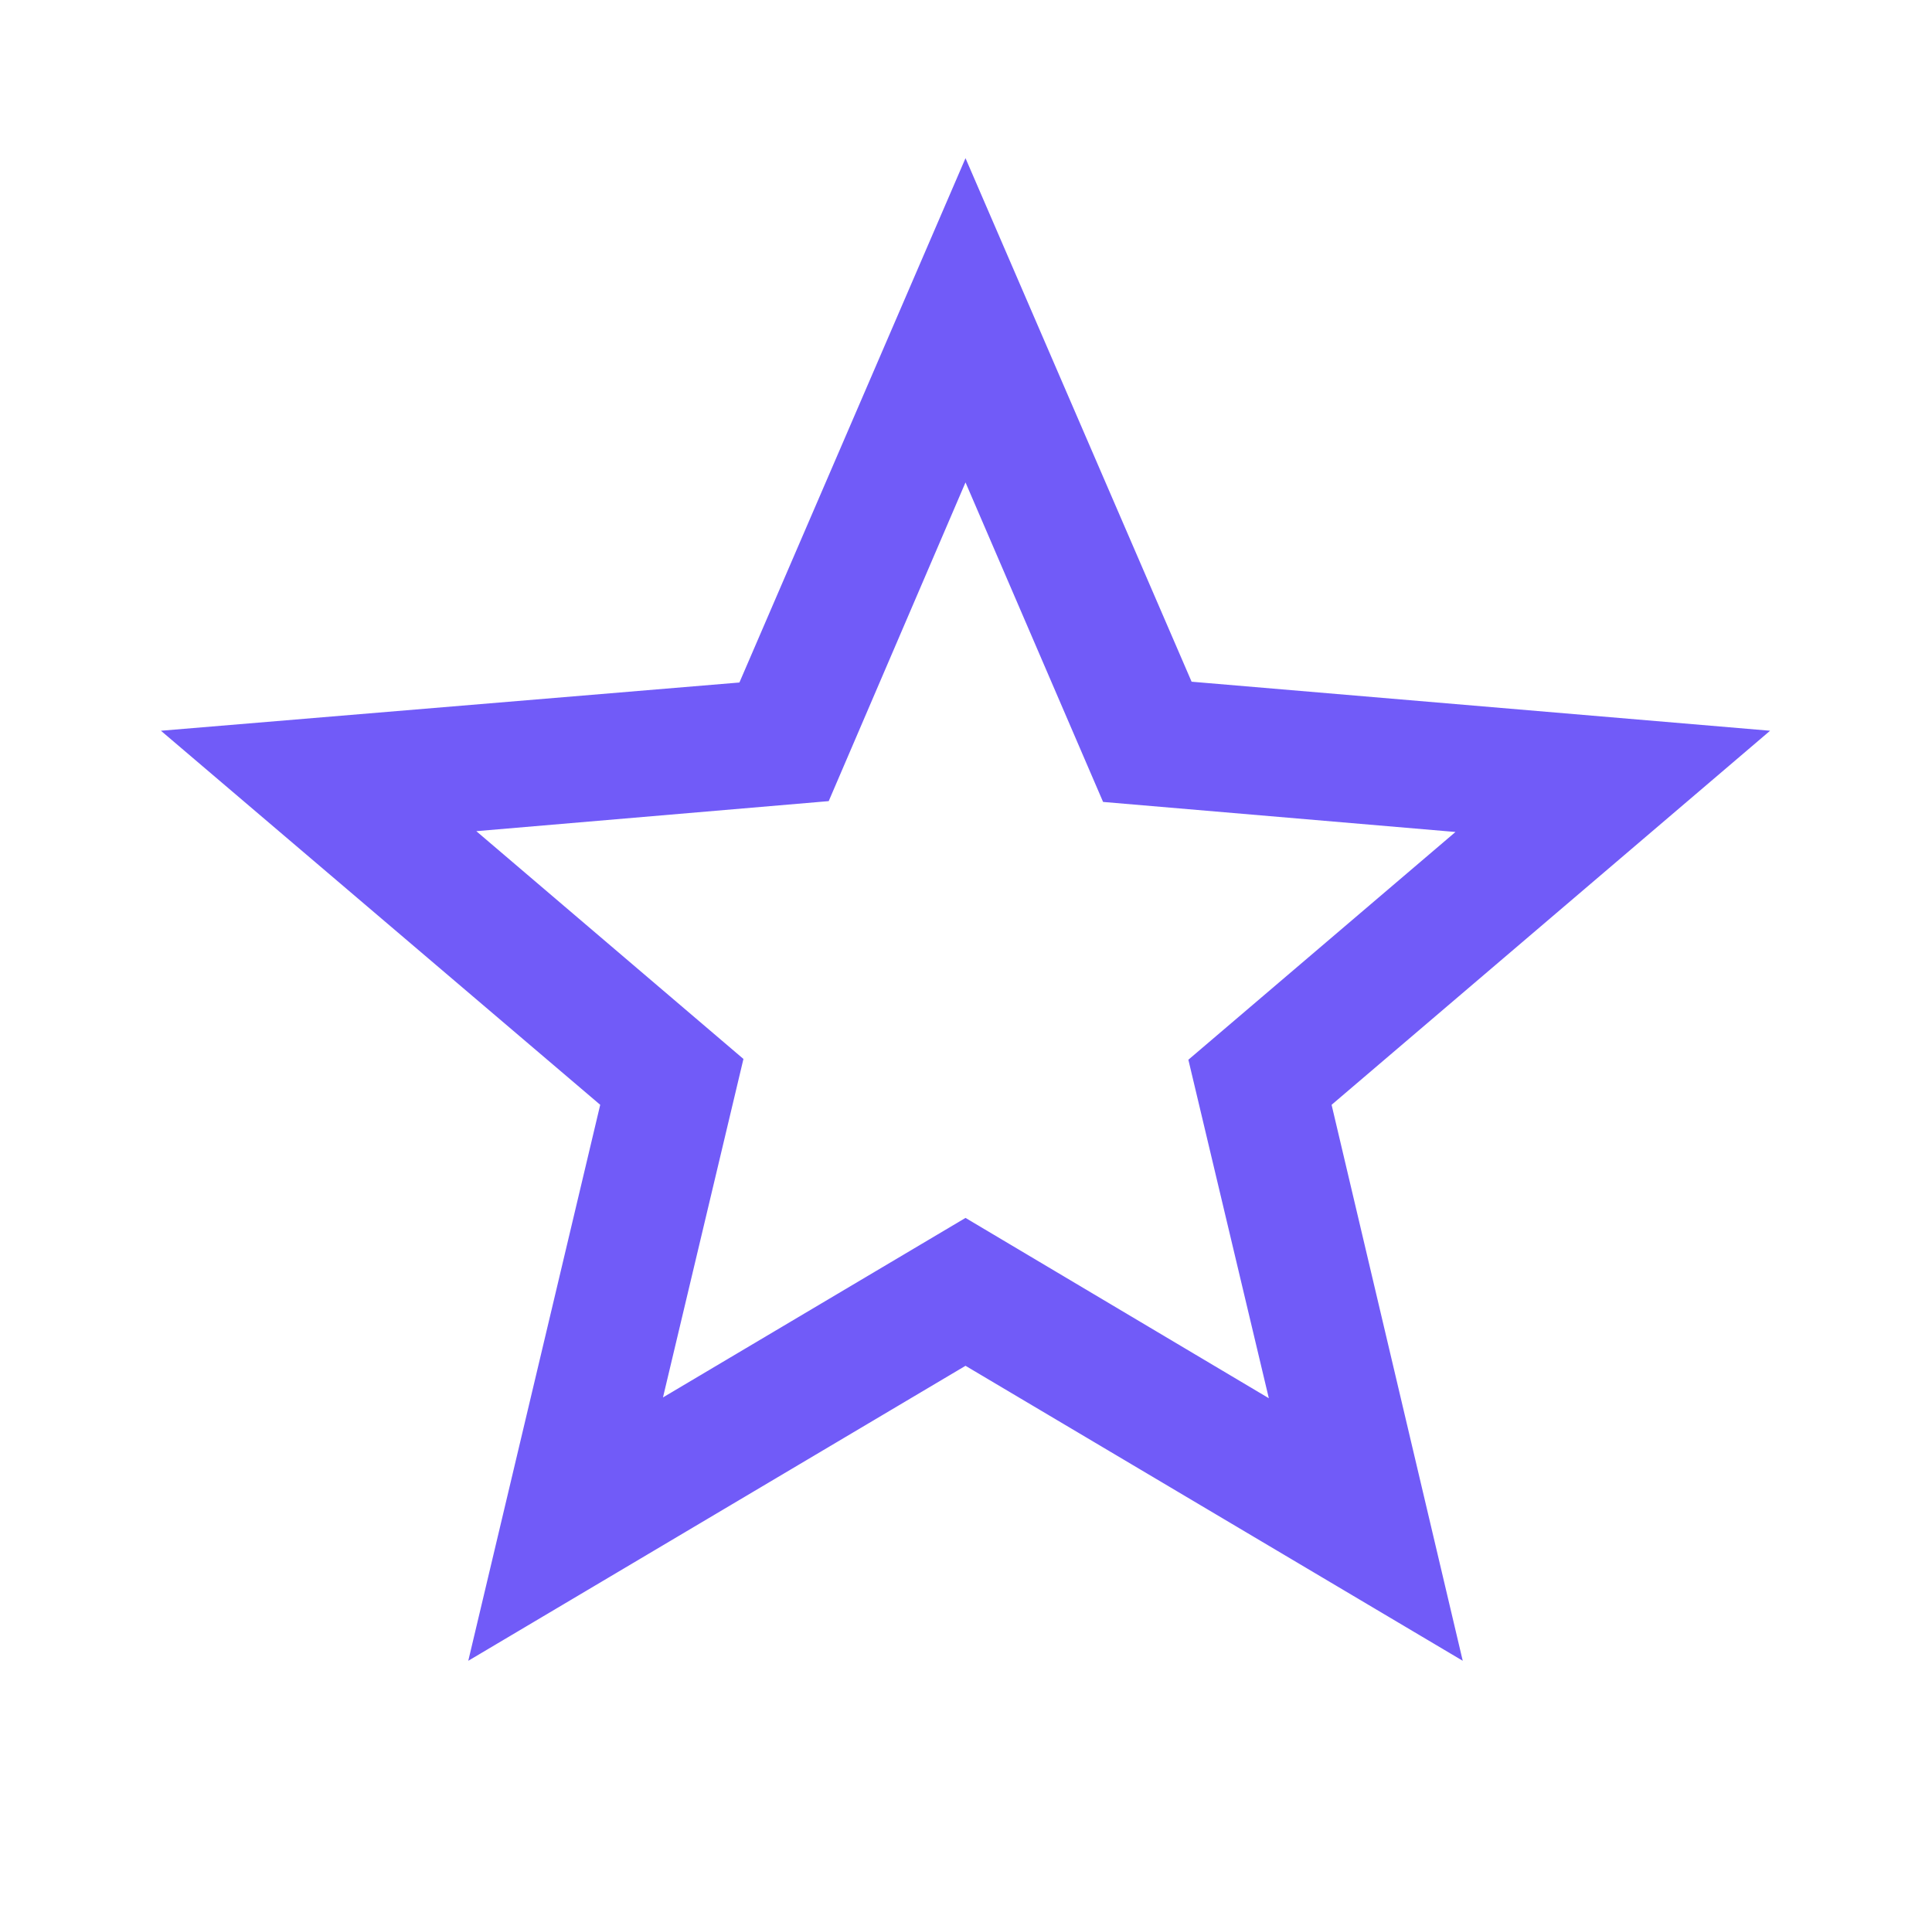
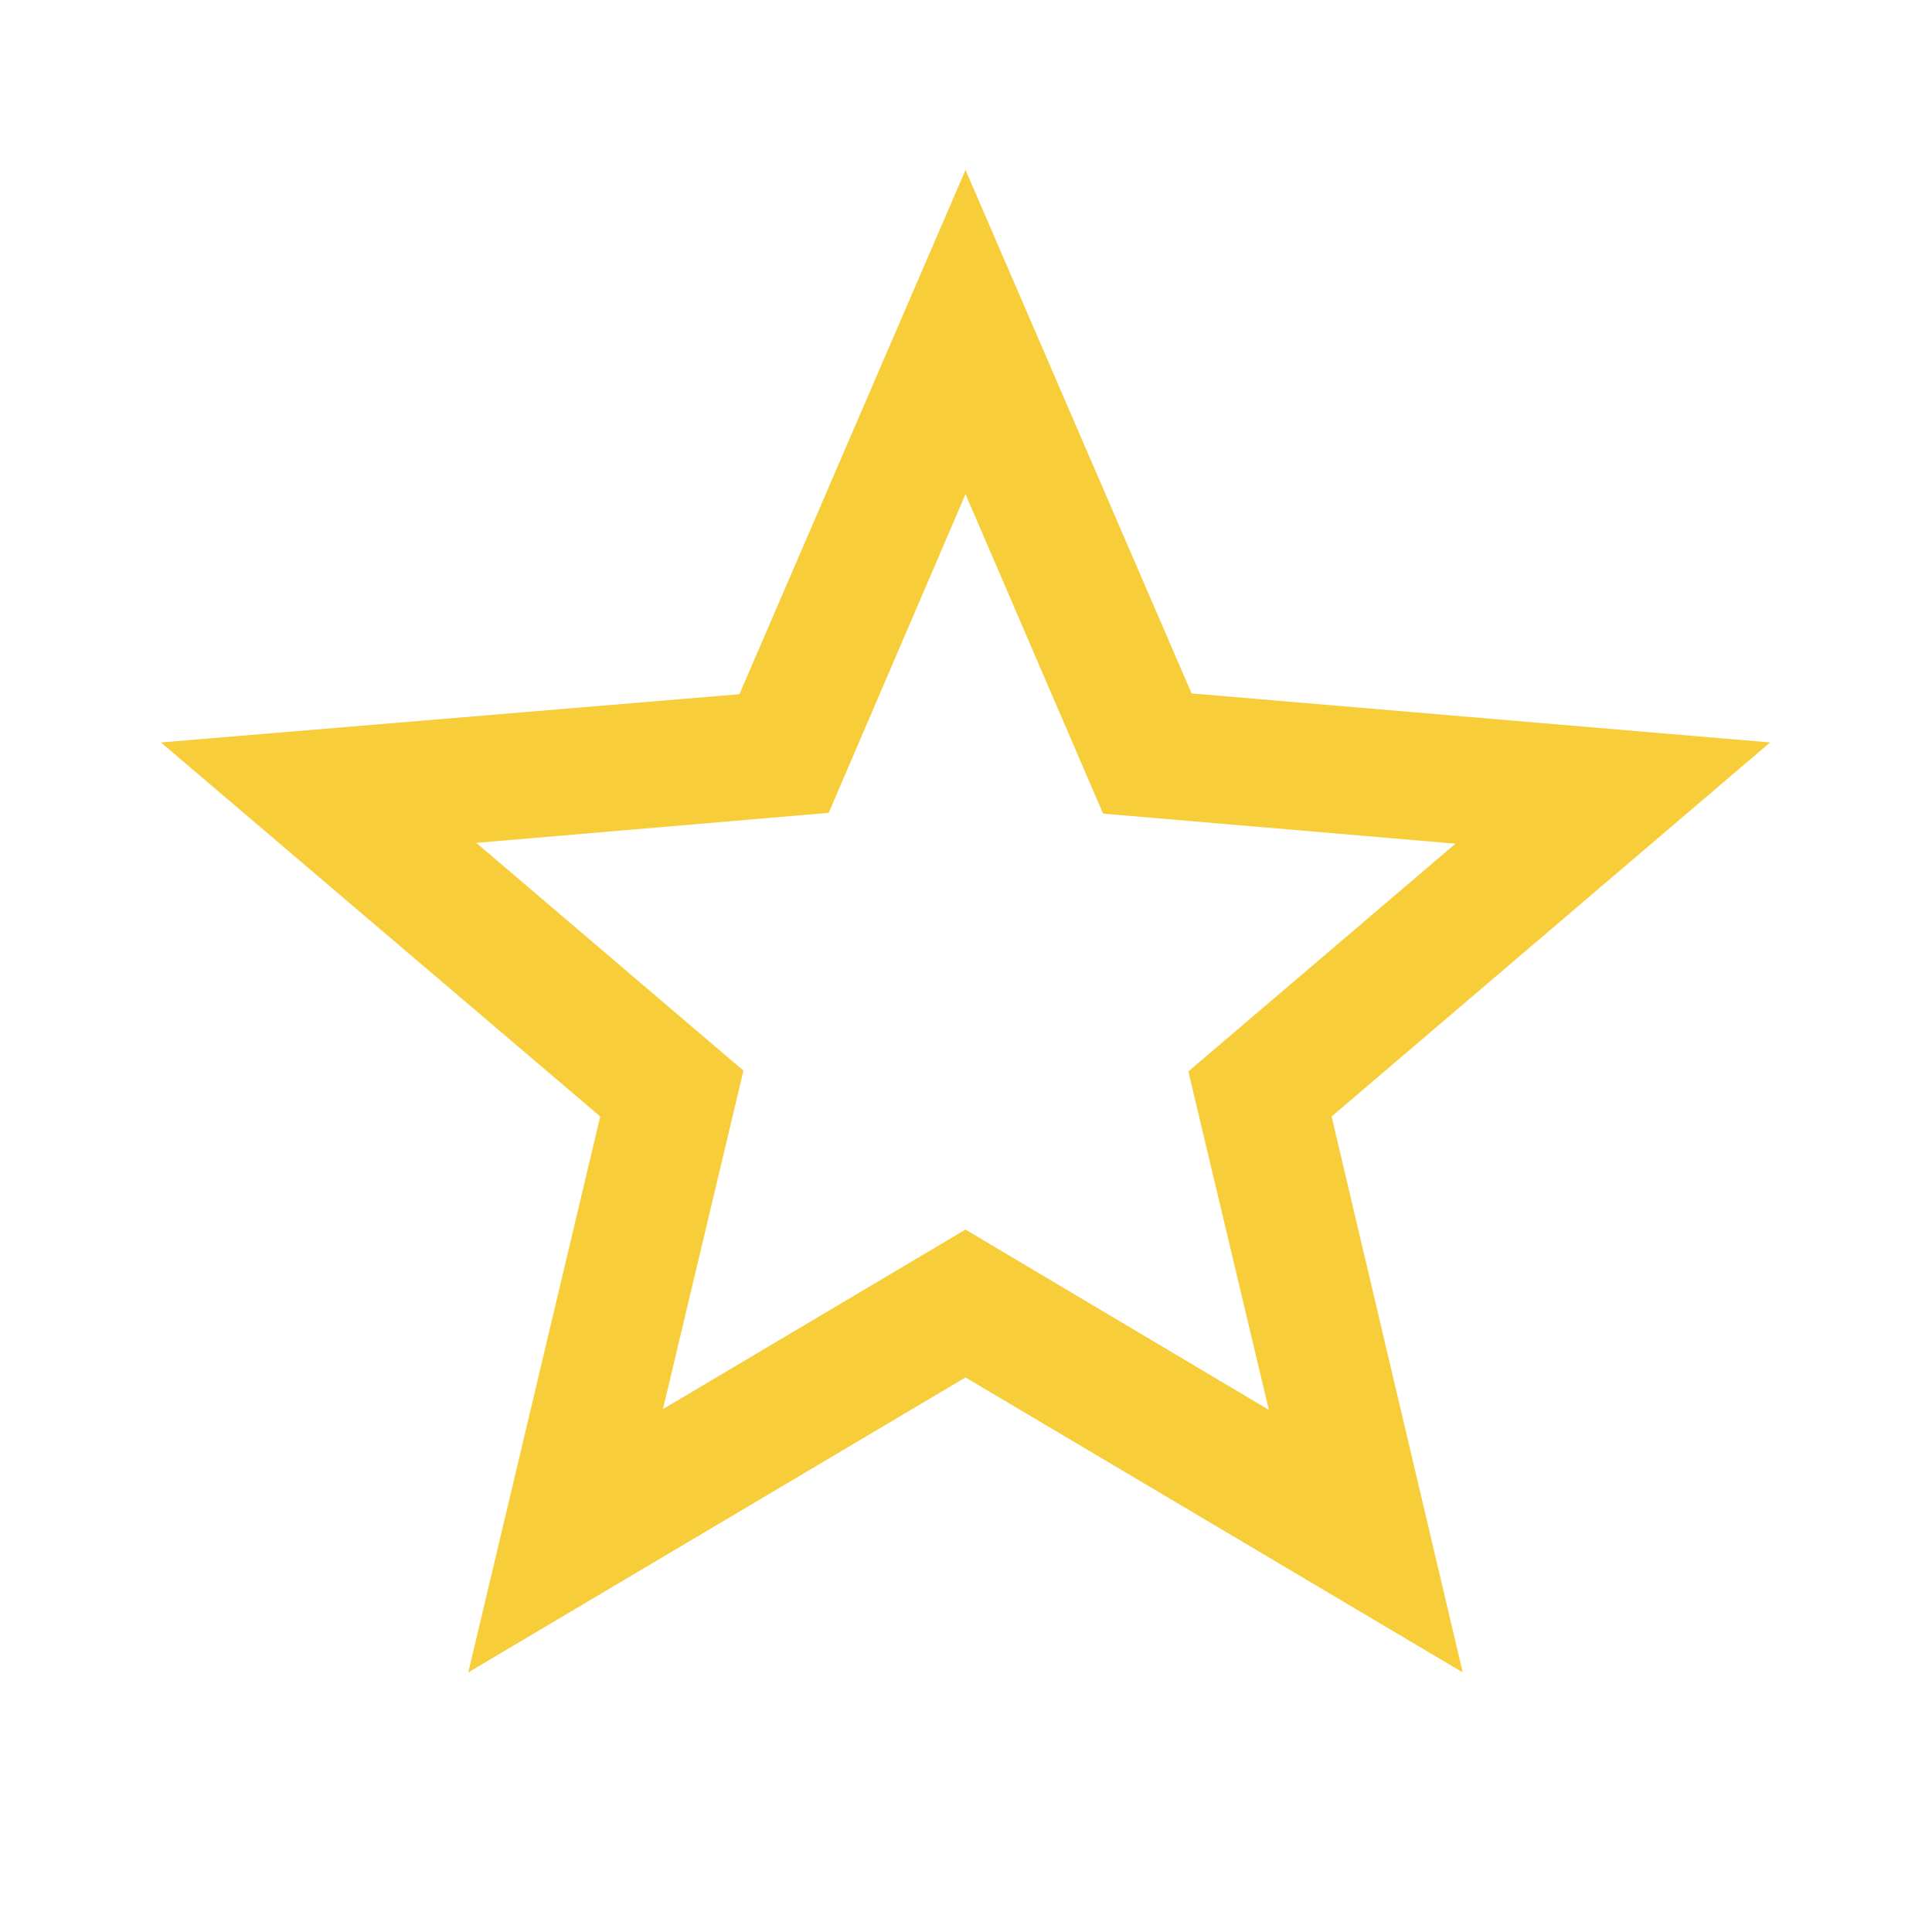
- <svg xmlns="http://www.w3.org/2000/svg" width="82" height="81" viewBox="0 0 82 81" fill="none">
-   <path d="M75.128 31.012L50.575 28.931L40.979 6.713L31.383 28.965L6.83 31.012L25.475 46.887L19.875 70.482L40.979 57.963L62.083 70.482L56.517 46.887L75.128 31.012ZM40.979 51.687L28.139 59.305L31.554 44.941L20.216 35.274L35.173 33.999L40.979 20.473L46.818 34.033L61.775 35.308L50.438 44.974L53.853 59.339L40.979 51.687Z" fill="#715BF8" />
+ <svg xmlns="http://www.w3.org/2000/svg" width="82" height="82" viewBox="0 0 82 82" fill="none">
+   <path d="M75.128 31.512L50.575 29.431L40.979 7.213L31.383 29.465L6.83 31.512L25.475 47.387L19.875 70.982L40.979 58.463L62.083 70.982L56.517 47.387L75.128 31.512ZM40.979 52.187L28.139 59.805L31.554 45.441L20.216 35.774L35.173 34.499L40.979 20.973L46.818 34.533L61.776 35.808L50.438 45.474L53.853 59.839L40.979 52.187Z" fill="#F7CD3A" />
</svg>
